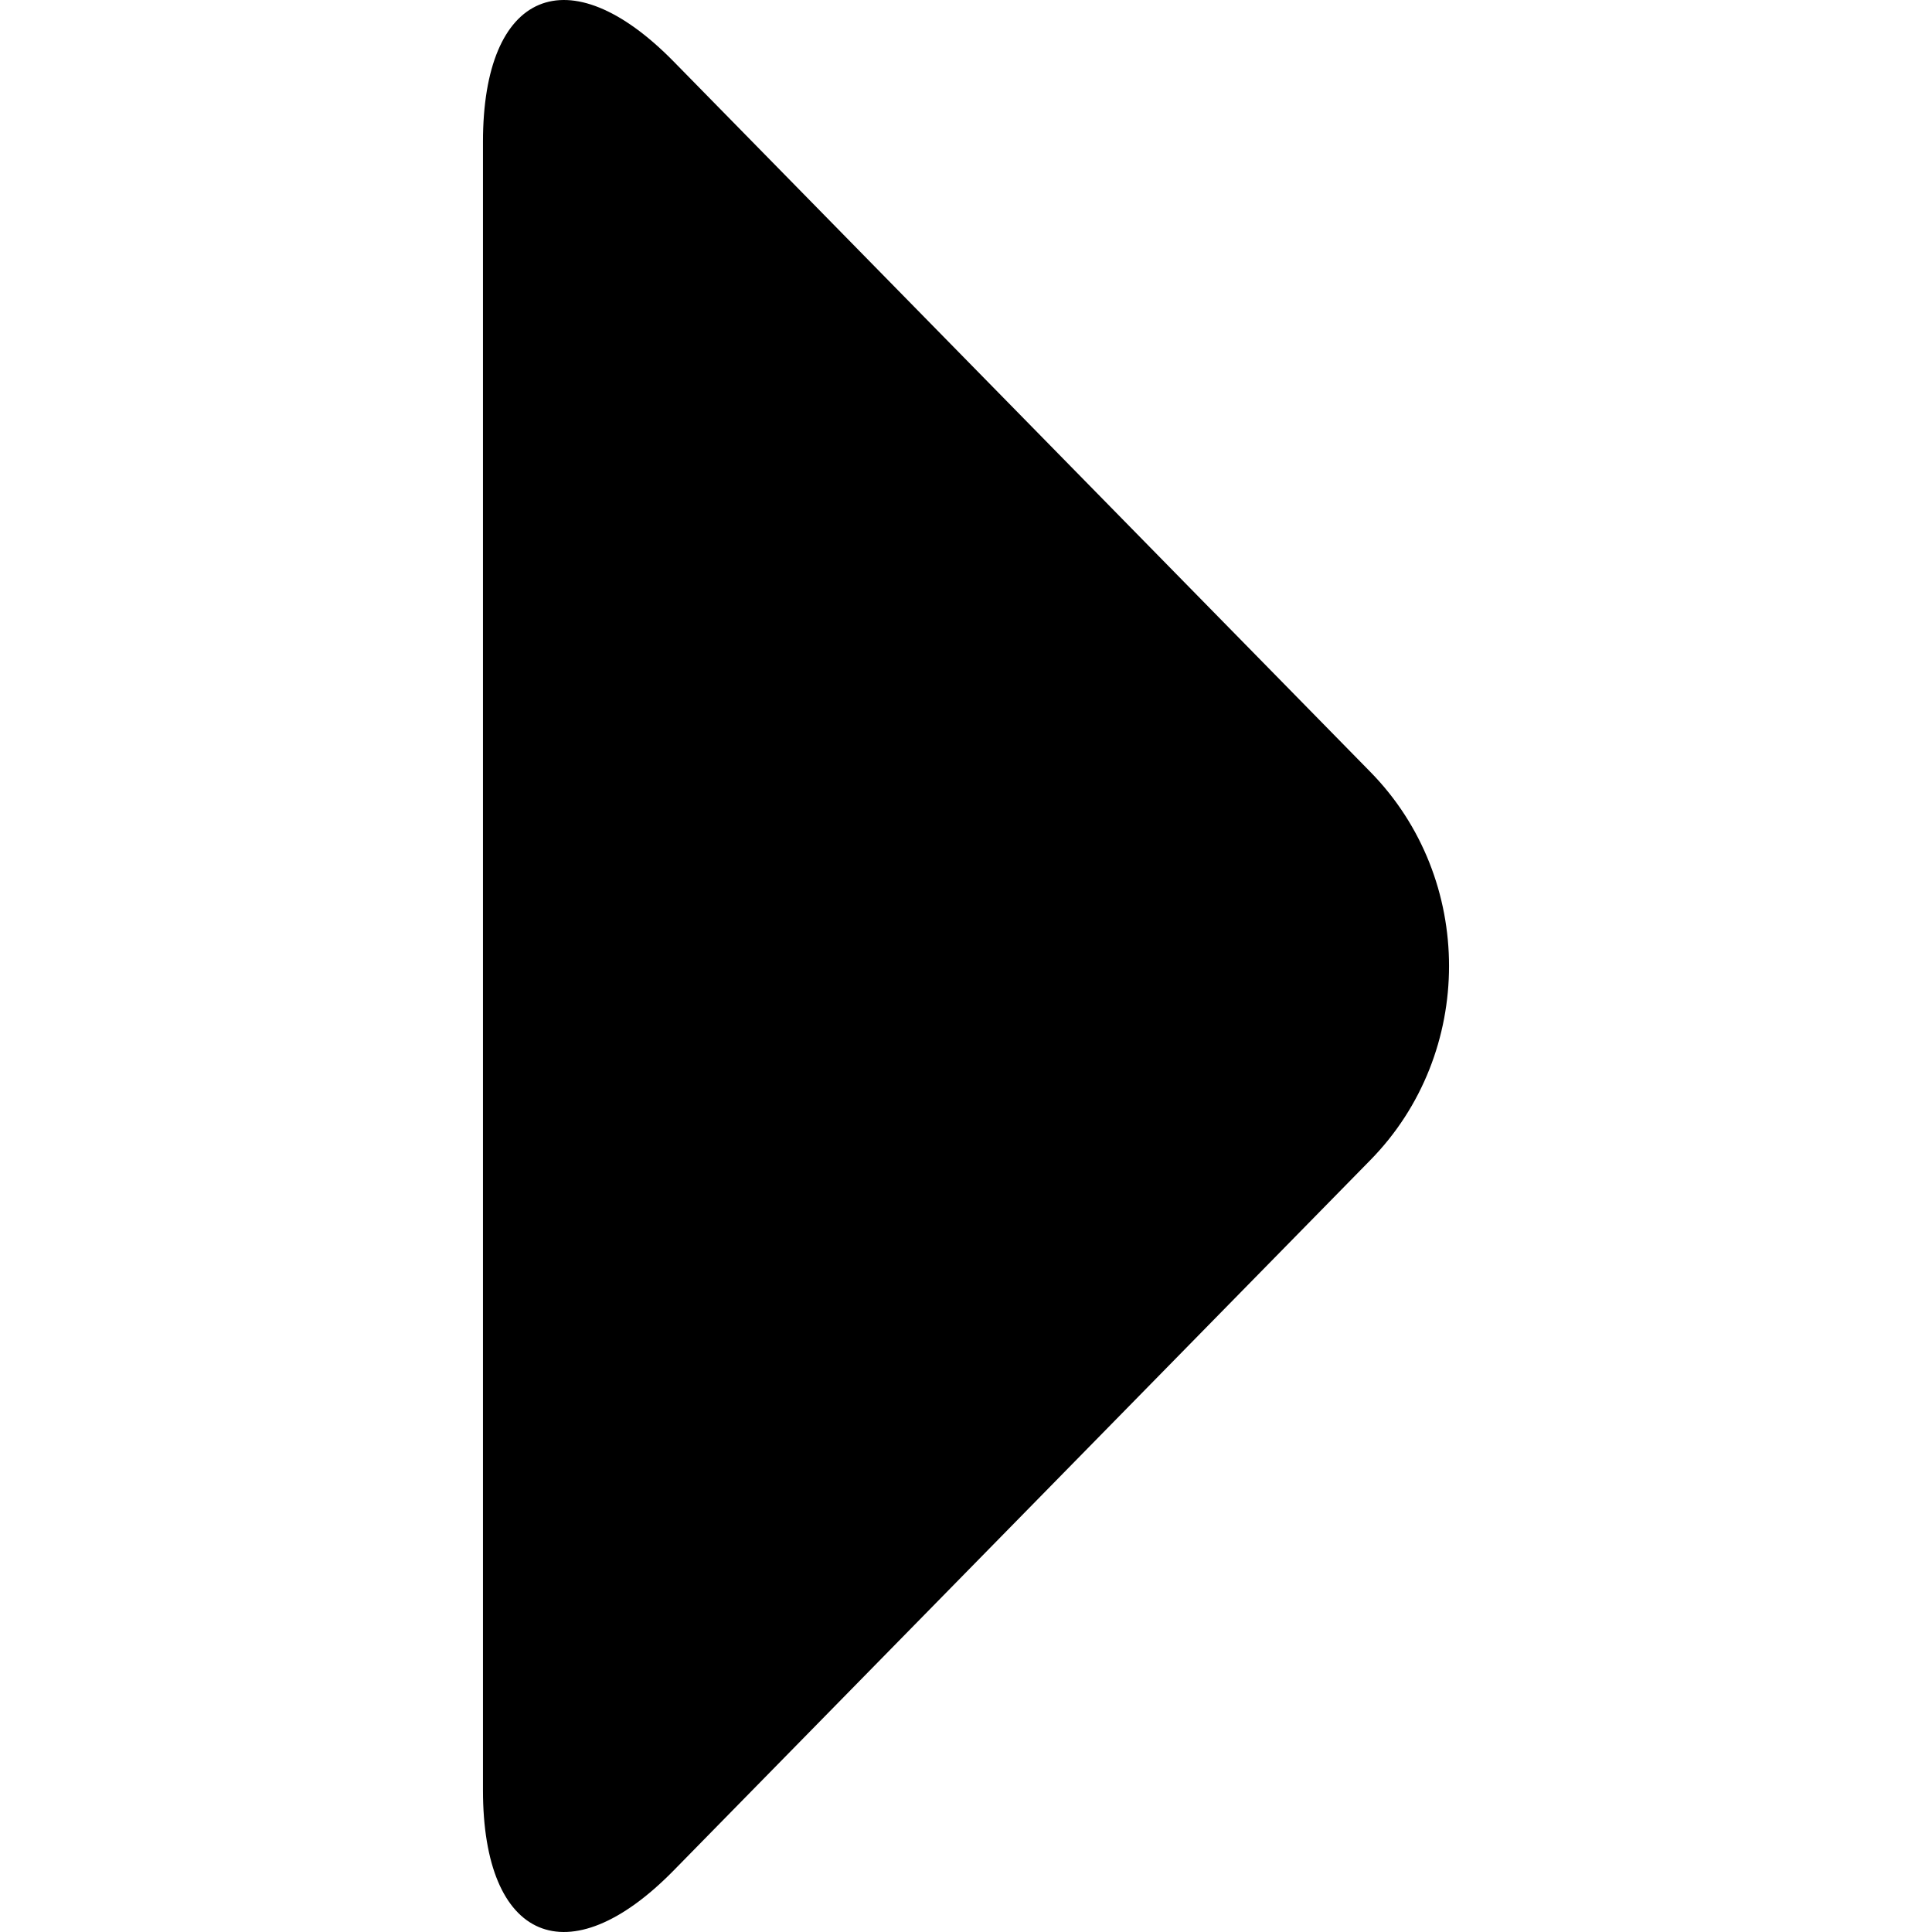
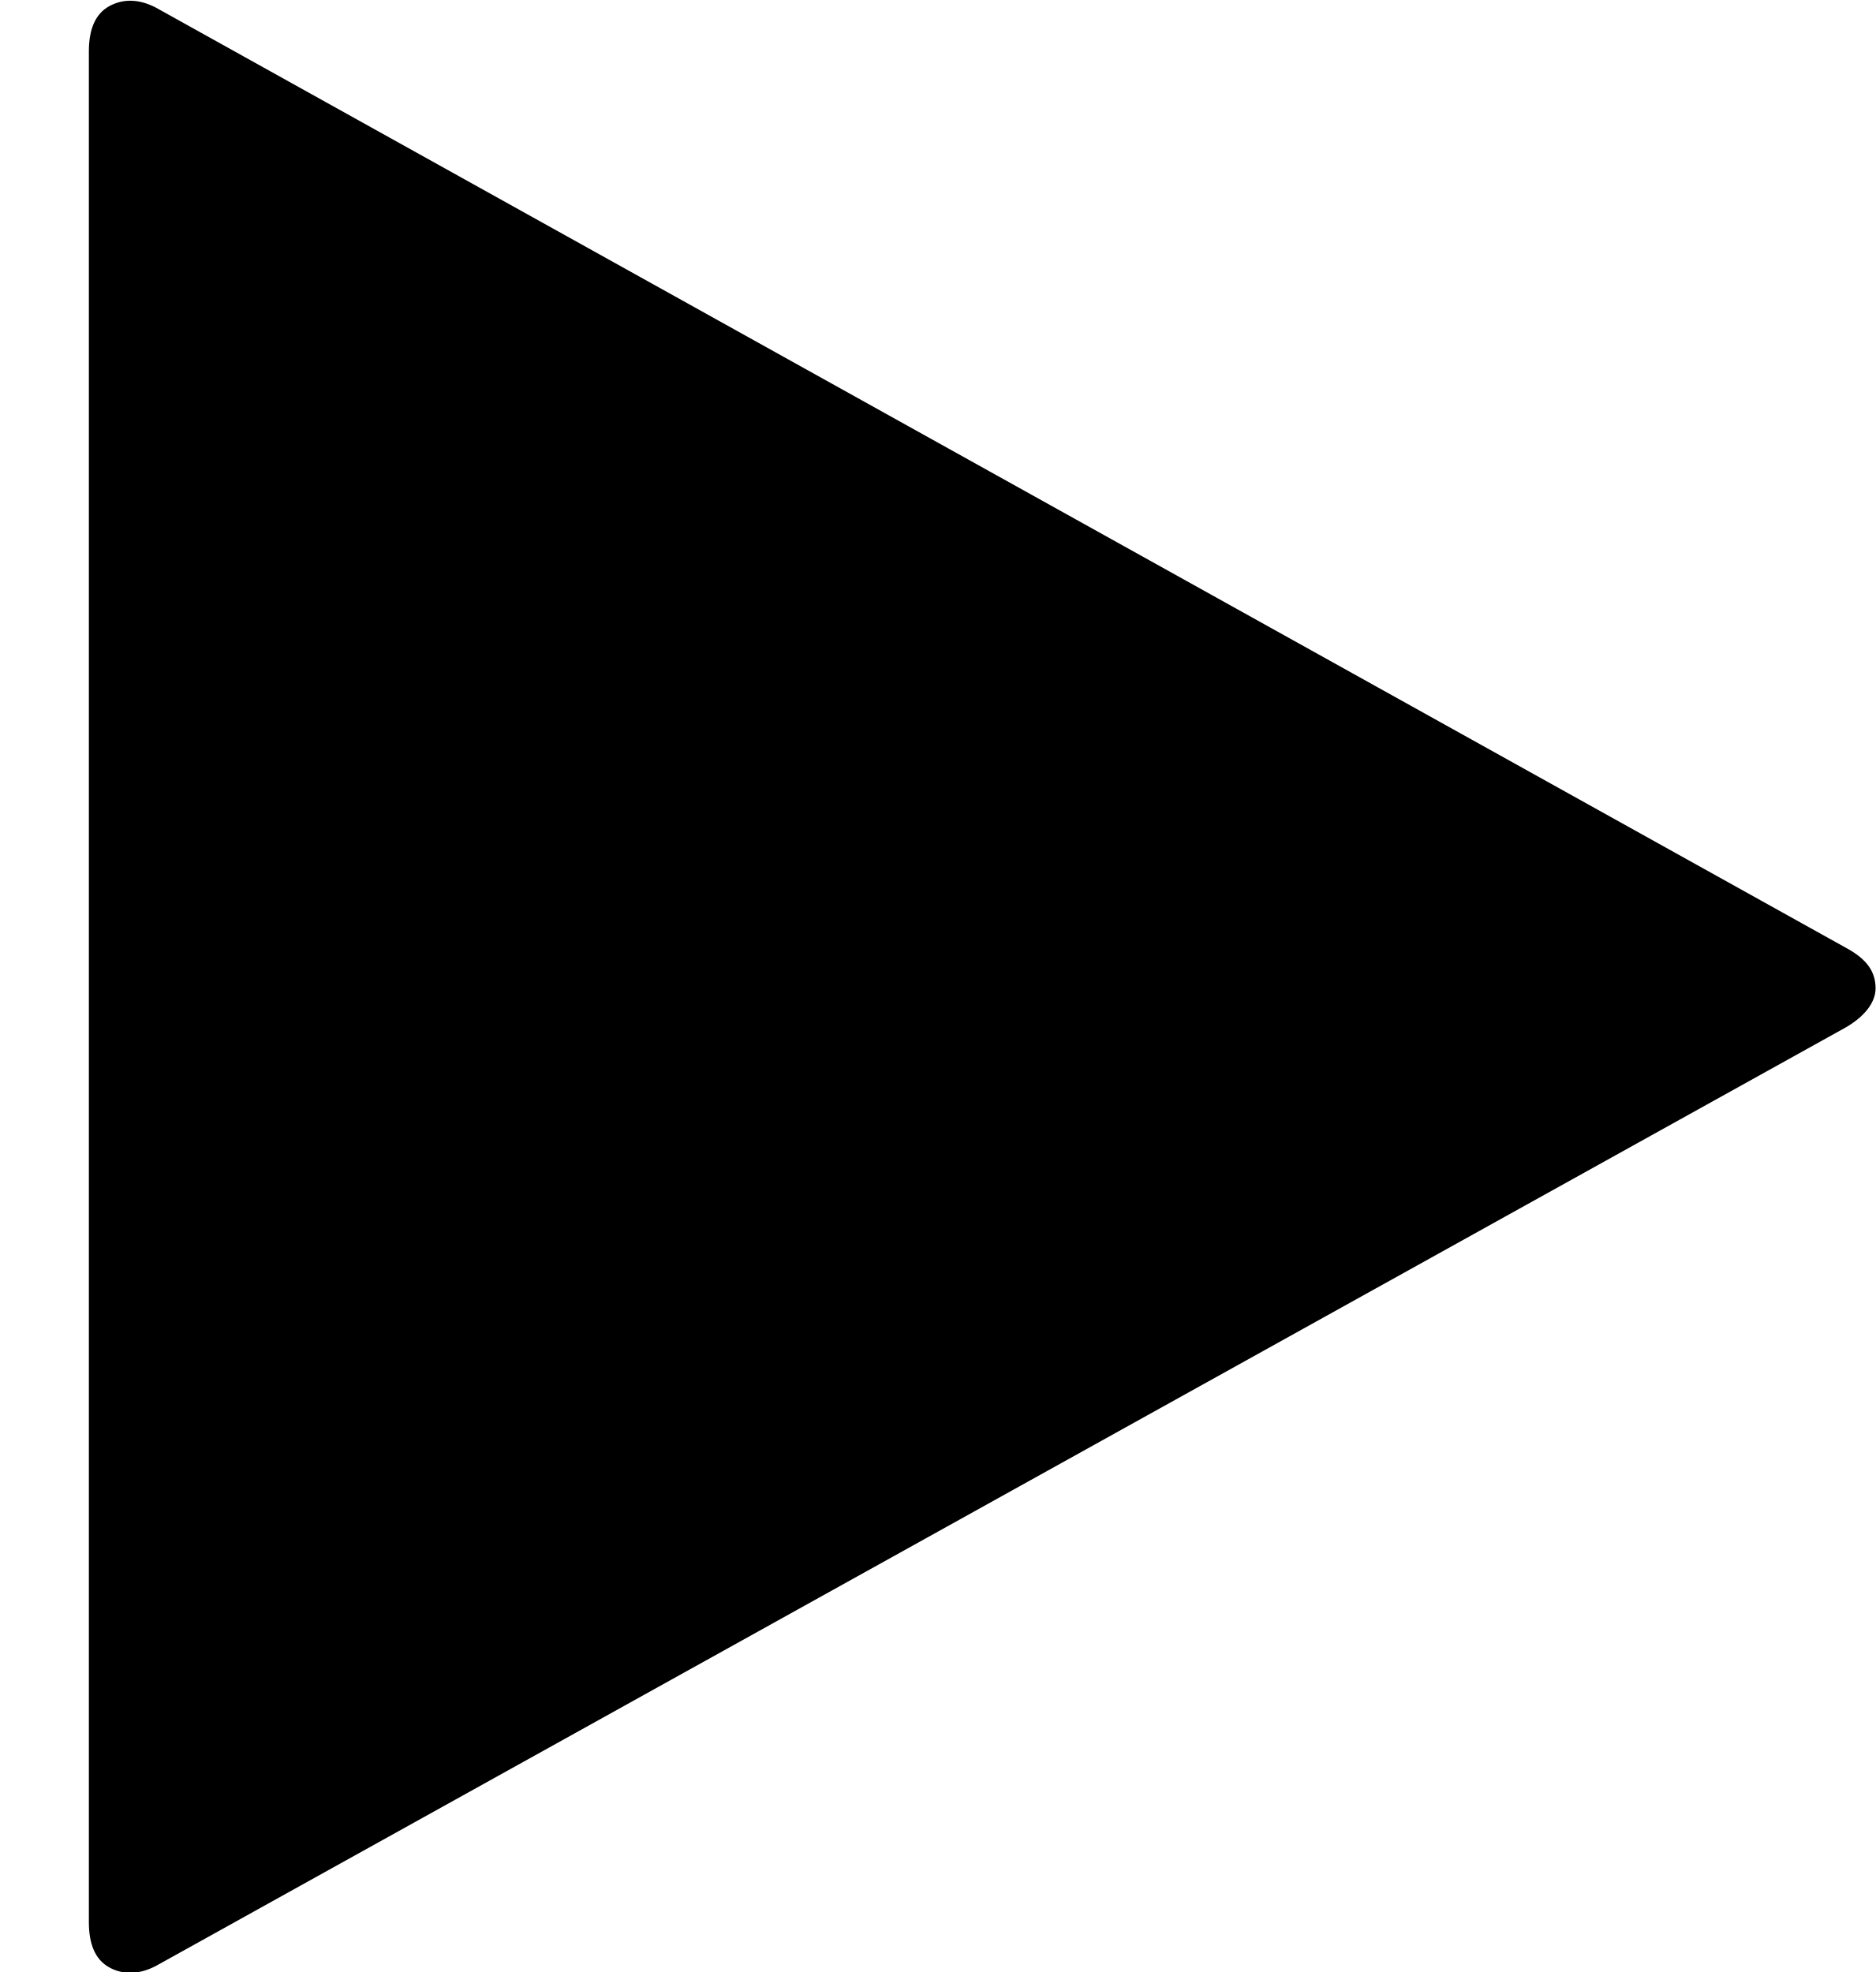
- <svg xmlns="http://www.w3.org/2000/svg" version="1.1" x="0px" y="0px" viewBox="0 0 512 512" style="enable-background:new 0 0 512 512;" xml:space="preserve">
-   <g id="all" style="display:none;">
-     <g style="display:inline;">
-       <g>
-         <rect x="-0.002" y="0" style="fill:#0E6BAC;" width="141.74" height="140.68" />
-         <rect x="-0.002" y="185.66" style="fill:#0E6BAC;" width="141.74" height="140.68" />
-         <rect x="-0.002" y="371.32" style="fill:#0E6BAC;" width="141.74" height="140.68" />
-       </g>
-       <g>
-         <rect x="185.128" y="0" style="fill:#0E6BAC;" width="141.74" height="140.68" />
-         <rect x="185.128" y="185.66" style="fill:#0E6BAC;" width="141.74" height="140.68" />
-         <rect x="185.128" y="371.32" style="fill:#0E6BAC;" width="141.74" height="140.68" />
-       </g>
-       <g>
-         <rect x="370.258" y="0" style="fill:#0E6BAC;" width="141.74" height="140.68" />
-         <rect x="370.258" y="185.66" style="fill:#0E6BAC;" width="141.74" height="140.68" />
-         <rect x="370.258" y="371.32" style="fill:#0E6BAC;" width="141.74" height="140.68" />
-       </g>
-     </g>
-   </g>
-   <g id="article" style="display:none;">
-     <g style="display:inline;">
-       <rect x="0" y="65.885" style="fill:#0E6BAC;" width="461.883" height="84.978" />
-       <rect x="0" y="361.137" style="fill:#0E6BAC;" width="383.063" height="84.978" />
-       <rect x="0" y="213.511" style="fill:#0E6BAC;" width="512" height="84.978" />
-     </g>
-   </g>
-   <g id="blog" style="display:none;">
-     <path style="display:inline;fill:#0E6BAC;" d="M417.26,34.423H94.74C42.411,34.423,0,76.851,0,129.156v181.84   c0,43.944,29.946,80.777,70.509,91.495c-6.693,19.691-21.726,41.181-50.666,62.999c-7.583,5.723,2.771,12.087,23.619,12.087   c32.323,0,89.973-15.272,145.418-71.849h228.38c52.324,0,94.74-42.405,94.74-94.732v-181.84   C512,76.851,469.585,34.423,417.26,34.423z M110.01,115.641h253.408v46.623H110.01V115.641z M320.174,324.251H110.01v-46.623   h210.164V324.251z M390.914,243.257H110.01v-46.623h280.904V243.257z" />
-   </g>
-   <g id="book" style="display:none;">
-     <g id="_x39_61-book-32-toolbar-selected_x40_2x.png" style="display:inline;">
-       <g>
-         <path style="fill:#0E6BAC;" d="M432.766,94.33l0.102-0.204L179.5,2.02c-0.102,0-0.204-0.102-0.306-0.102l-1.326-0.51     l-0.102,0.204C176.848,1.408,175.828,1,174.808,1c-2.652,0-4.896,1.02-6.834,2.448l-0.102-0.204L75.154,72.91l0.102,0.204     c-2.856,2.142-4.794,5.304-4.794,9.078v324.564c0,5.406,3.672,9.69,8.67,11.016l-0.102,0.204L332.5,509.98     c0.102,0,0.204,0.102,0.306,0.102l1.326,0.51l0.102-0.204c1.02,0.306,1.938,0.612,2.958,0.612     c6.426,0,11.628-5.202,11.628-11.628V174.91c0-5.406-3.672-9.69-8.67-11.016l0.102-0.204l-234.09-85.068l70.686-53.04     l241.434,87.822V429.91c0,6.426,5.202,11.628,11.628,11.628c6.426,0,11.628-5.202,11.628-11.628V105.346     C441.436,99.94,437.764,95.656,432.766,94.33z" />
-       </g>
-     </g>
-   </g>
-   <g id="commentary" style="display:none;">
-     <g style="display:inline;">
-       <path style="fill:#0E6BAC;" d="M212.865,124.825c-61.289,0-84.443,42.241-84.443,132.115l-2.587,0.683h56.798    c16.577,0,30.154,13.577,30.154,30.181v175.398c0,16.603-13.577,30.181-30.154,30.181H30.182C13.553,493.382,0,479.805,0,463.202    V287.803c0-1.558,0.232-3.05,0.477-4.53C1.506,150.128,31.16,29.288,212.865,18.618V124.825z" />
-       <path style="fill:#0E6BAC;" d="M512,124.825c-61.289,0-84.469,42.241-84.469,132.115l-2.561,0.683h56.771    c16.59,0,30.168,13.577,30.168,30.181v175.398c0,16.603-13.577,30.181-30.168,30.181H329.304    c-16.616,0-30.182-13.577-30.182-30.181V287.803c0-1.558,0.245-3.05,0.477-4.53C300.629,150.128,330.282,29.288,512,18.618    V124.825z" />
-     </g>
-   </g>
-   <g id="policy-brief" style="display:none;">
-     <g style="display:inline;">
-       <g>
-         <path style="fill-rule:evenodd;clip-rule:evenodd;fill:#0E6BAC;" d="M268.744,0H47.898v512h416.203V192.048L268.744,0z      M272.413,192.688V65.103l127.124,127.585H272.413z" />
-       </g>
-     </g>
-   </g>
-   <g id="report" style="display:none;">
-     <g style="display:inline;">
-       <g>
-         <path style="fill:#0E6BAC;" d="M317.987,357.333c0,8.088-6.556,14.644-14.644,14.644h-94.686     c-8.088,0-14.644-6.556-14.644-14.644v-20.901L0,252.472v192.686c0,16.908,13.834,30.743,30.743,30.743h450.514     c16.908,0,30.743-13.834,30.743-30.743V252.473l-194.014,83.96V357.333z" />
-         <path style="fill:#0E6BAC;" d="M481.257,122.861H388.56V84.409c0-26.638-21.672-48.31-48.31-48.31h-168.5     c-26.638,0-48.31,21.672-48.31,48.31v38.452H30.743C13.834,122.861,0,136.696,0,153.604v60.585l194.014,83.96v-0.932     c0-8.088,6.556-14.644,14.644-14.644h94.686c8.088,0,14.644,6.556,14.644,14.644v0.933L512,214.189v-60.585     C512,136.696,498.166,122.861,481.257,122.861z M158.574,84.409c0-7.265,5.91-13.176,13.176-13.176h168.5     c7.265,0,13.176,5.91,13.176,13.176v38.452H158.574V84.409z" />
-       </g>
-     </g>
-   </g>
-   <g id="video" style="display:none;">
-     <path style="display:inline;fill:#0E6BAC;" d="M512,393.977L367.999,326.48l-0.011-0.868v63.333   c0,15.14-12.39,27.542-27.542,27.542H27.542C12.402,416.487,0,404.085,0,388.945V123.043c0-15.14,12.402-27.53,27.542-27.53   h312.904c15.151,0,27.542,12.39,27.542,27.53v64.147L512,119.081V393.977z" />
-   </g>
-   <g id="visualization" style="display:none;">
-     <path style="display:inline;fill:#0E6BAC;" d="M0,495.531l0-224.58h114.428v224.58H0z M512,133.99v361.541H397.572V133.99H512z    M313.214,16.469v479.062H198.786V16.469H313.214z" />
-   </g>
-   <g id="wilson-quarterly" style="display:none;">
-     <g style="display:inline;">
-       <g>
-         <polygon points="0,141.97 104.846,366.908 140.818,290.452 176.754,366.908 281.6,141.97 238.591,141.979 170.872,303.729      140.621,231.775 110.406,302.484 42.973,141.97    " />
-         <polygon points="110.654,255.424 64.924,141.966 102.839,141.966 130.207,206.9    " />
-         <polygon points="170.591,255.424 216.322,141.975 178.407,141.966 151.038,206.9    " />
-         <polygon points="140.619,181.029 124.818,141.969 156.412,141.969    " />
-       </g>
-       <g>
-         <path d="M389.526,277.696c-11.983,0-21.697-9.713-21.697-21.696c0-11.983,9.714-21.697,21.697-21.697     c11.983,0,21.697,9.714,21.697,21.697C411.223,267.983,401.509,277.696,389.526,277.696z" />
-         <path d="M512,256c0-67.668-54.856-122.524-122.523-122.524S266.953,188.332,266.953,256s54.856,122.524,122.523,122.524     c12.88,0,25.286-2.012,36.948-5.697l-10.927-28.745c-8.26,2.444-16.979,3.81-26.021,3.81c-50.67,0-91.893-41.223-91.893-91.893     s41.223-91.893,91.893-91.893S481.369,205.33,481.369,256c0,33.07-17.619,62.027-43.903,78.216l14.249,27.189     C487.756,340.074,512,300.915,512,256z" />
-         <path d="M462.274,256c0-40.178-32.571-72.748-72.748-72.748S316.777,215.822,316.777,256s32.571,72.748,72.748,72.748     c6.641,0,12.949-1.177,19.061-2.844l-10.316-27.14c-2.827,0.577-5.751,0.884-8.745,0.884c-24.069,0-43.65-19.581-43.65-43.649     s19.581-43.649,43.65-43.649c24.068,0,43.649,19.581,43.649,43.649c0,14.547-7.223,27.369-18.196,35.305l13.579,25.911     C448.78,304.295,462.274,281.778,462.274,256z" />
-         <circle cx="389.526" cy="256" r="21.697" />
-       </g>
-     </g>
-   </g>
-   <g id="wilson-center-brief" style="display:none;">
-     <g style="display:inline;">
-       <polygon style="fill:#0E6BAC;" points="0,51.514 190.629,460.493 256.033,321.481 321.371,460.493 512,51.514 433.802,51.531     310.677,345.621 255.674,214.796 200.737,343.358 78.133,51.514   " />
-       <polygon style="fill:#0E6BAC;" points="201.19,257.795 118.043,51.507 186.979,51.507 236.74,169.57   " />
-       <polygon style="fill:#0E6BAC;" points="310.166,257.795 393.312,51.523 324.376,51.507 274.615,169.57   " />
-       <polygon style="fill:#0E6BAC;" points="255.671,122.532 226.941,51.512 284.385,51.512   " />
-     </g>
-   </g>
-   <g id="facebook" style="display:none;">
-     <path style="display:inline;fill:#F27A22;" d="M295.394,512H189.491V255.99H136.55v-88.243h52.941v-52.961   C189.491,42.81,219.373,0,304.255,0h70.685v88.243h-44.163c-33.054,0-35.248,12.336-35.248,35.342l-0.135,44.163h80.056   l-9.371,88.243h-70.685V512z" />
-   </g>
-   <g id="twitter" style="display:none;">
-     <path style="display:inline;fill:#F27A22;" d="M512,97.209c-18.838,8.355-39.082,14.001-60.33,16.54   c21.685-13,38.342-33.585,46.185-58.115c-20.297,12.039-42.778,20.78-66.705,25.49c-19.16-20.415-46.46-33.17-76.672-33.17   c-58.01,0-105.044,47.03-105.044,105.04c0,8.233,0.929,16.25,2.72,23.939c-87.3-4.381-164.701-46.2-216.509-109.752   c-9.042,15.514-14.222,33.558-14.222,52.809c0,36.444,18.544,68.595,46.73,87.432c-17.219-0.546-33.416-5.271-47.578-13.139   c-0.01,0.439-0.01,0.877-0.01,1.321c0,50.894,36.209,93.347,84.261,103c-8.814,2.4-18.094,3.685-27.674,3.685   c-6.769,0-13.349-0.66-19.764-1.885c13.368,41.73,52.16,72.102,98.126,72.947c-35.95,28.175-81.242,44.967-130.457,44.967   c-8.479,0-16.84-0.497-25.058-1.47c46.486,29.805,101.701,47.197,161.021,47.197c193.211,0,298.868-160.062,298.868-298.872   c0-4.554-0.102-9.084-0.305-13.59C480.11,136.774,497.917,118.274,512,97.209z" />
-   </g>
-   <g id="linkedin" style="display:none;">
-     <g style="display:inline;">
-       <path style="fill:#F27A22;" d="M61.333,125.333h-0.667c-18,0-32.625-5.458-43.833-16.333S0,84.542,0,68.333    C0,51.875,5.709,38.292,17.167,27.5S43.542,11.333,62,11.333c12.208,0,23,2.5,32.333,7.5s16.458,11.792,21.333,20.333    c4.875,8.542,7.458,18.292,7.667,29.167c0,10.667-2.458,20.292-7.333,28.833c-4.875,8.542-12.125,15.375-21.667,20.5    S73.792,125.333,61.333,125.333z M116.333,500.667h-110V170.333h110V500.667z M512,500.667H402.333V324    c0-23.333-4.5-41.625-13.5-54.833c-9-13.208-23.042-19.833-42.167-19.833c-9.542,0-18.292,2.042-26.167,6.167    c-7.875,4.125-14.167,9-18.833,14.667c-4.667,5.667-8.458,12.042-11.333,19.167c-2.458,6-3.667,15-3.667,27v184.333H177    c0.875-199.542,0.875-309.667,0-330.333h109.667v47c2.458-3.792,4.833-7.208,7.167-10.333c2.333-3.125,5.292-6.625,8.833-10.5    c3.542-3.875,7.167-7.333,10.833-10.333c3.667-3,8.125-6,13.333-9c5.208-3,10.667-5.542,16.333-7.667    c5.667-2.125,12.167-3.792,19.5-5c7.333-1.208,15-1.833,23-1.833c18.208,0,34.958,3.042,50.167,9.167    c15.208,6.125,28.542,15.125,40,27c11.458,11.875,20.333,27.458,26.667,46.667c6.333,19.208,9.5,41.167,9.5,65.833V500.667z" />
-     </g>
-   </g>
-   <g id="youtube" style="display:none;">
-     <g id="Lozenge" style="display:inline;">
-       <g>
-         <path d="M506.887,153.632c0,0-5.003-35.282-20.354-50.82c-19.469-20.393-41.293-20.494-51.301-21.687     c-71.647-5.179-179.121-5.179-179.121-5.179h-0.223c0,0-107.472,0-179.121,5.179c-10.009,1.194-31.824,1.295-51.301,21.687     c-15.351,15.537-20.346,50.82-20.346,50.82S0,195.065,0,236.497v38.843c0,41.432,5.12,82.865,5.12,82.865     s4.995,35.283,20.346,50.82c19.477,20.393,45.06,19.748,56.455,21.885C122.883,434.839,256,436.054,256,436.054     s107.585-0.162,179.232-5.341c10.008-1.194,31.831-1.295,51.301-21.687c15.351-15.537,20.354-50.82,20.354-50.82     S512,316.773,512,275.341v-38.843C512,195.065,506.887,153.632,506.887,153.632z M203.142,322.412l-0.023-143.858l138.345,72.18     L203.142,322.412z" />
-       </g>
-     </g>
-   </g>
-   <g id="mail" style="display:none;">
-     <g style="display:inline;">
-       <g>
-         <path d="M0,128.389v256.164l128.001-128.069L0,128.389z M256.003,392.444L159.331,287.99L12.994,444.631h485.01L351.667,286.914     L256.003,392.444z M510.801,67.369H0l256.003,254.2L510.801,67.369z M512,382.589l-0.07-253.071L384.004,256.485L512,382.589z" />
-       </g>
-     </g>
-   </g>
-   <g id="print" style="display:none;">
-     <g style="display:inline;">
-       <path d="M85.333,21.333C85.333,9.551,94.872,0,106.666,0h192c5.641,0,11.076,2.257,15.076,6.257l106.667,106.667    c4,4,6.257,9.422,6.257,15.076v170.667H384V149.333h-85.333c-11.794,0-21.333-9.551-21.333-21.333V42.666H128v256H85.333V21.333z" />
-       <path d="M469.333,320H42.667C19.179,320,0,339.192,0,362.667v106.667C0,492.808,19.179,512,42.667,512h426.666    C492.794,512,512,492.808,512,469.333V362.667C512,339.192,492.794,320,469.333,320z M456,435.999    c0,11.039-8.937,20.001-20.001,20.001H396c-11.064,0-20.001-8.962-20.001-20.001V396c0-11.039,8.937-20.001,20.001-20.001h39.999    c11.064,0,20.001,8.962,20.001,20.001V435.999z" />
-     </g>
-   </g>
-   <g id="rss" style="display:none;">
-     <g style="display:inline;">
-       <path d="M68.987,375.451c37.547,0,67.956,30.457,67.956,68.004c0,37.544-30.409,67.953-67.956,67.953    c-37.532,0-67.953-30.409-67.953-67.953C1.034,405.908,31.456,375.451,68.987,375.451z" />
-       <path d="M1.107,272.115c63.698,0,123.546,24.899,168.571,70.12c45.049,45.271,69.838,105.55,69.838,169.714h98.118    c0-186.395-150.955-338.003-336.526-338.003V272.115z" />
-       <path d="M1.231,98.118c226.968,0,411.652,185.707,411.652,413.882h98.083c0-282.301-228.653-512-509.735-512V98.118z" />
-     </g>
-   </g>
-   <g id="webcast" style="display:none;">
-     <path style="display:inline;fill:#0E6BAC;" d="M417.26,34.423H94.74C42.413,34.423,0,76.851,0,129.156v181.84   c0,43.944,29.947,80.777,70.509,91.495c-6.693,19.69-21.724,41.181-50.666,62.999c-7.581,5.722,2.771,12.087,23.62,12.087   c32.323,0,89.971-15.272,145.418-71.849H417.26c52.325,0,94.74-42.405,94.74-94.732v-181.84   C512,76.851,469.586,34.423,417.26,34.423z M429.16,312.201l-93.632-66.059l-0.007-0.564v63.351   c0,9.844-8.057,17.908-17.909,17.908H114.154c-9.844,0-17.908-8.064-17.908-17.908V136.034c0-9.844,8.064-17.901,17.908-17.901   h203.458c9.852,0,17.909,8.056,17.909,17.901v63.881l93.639-66.458V312.201z" />
-   </g>
-   <g id="webcast-live" style="display:none;">
-     <path style="display:inline;fill:#0E6BAC;" d="M417.26,34.423H94.74C42.413,34.423,0,76.851,0,129.156v181.84   c0,43.944,29.947,80.777,70.509,91.495c-6.693,19.69-21.724,41.181-50.666,62.999c-7.581,5.722,2.771,12.087,23.62,12.087   c32.323,0,89.971-15.272,145.418-71.849H417.26c52.325,0,94.74-42.405,94.74-94.732v-181.84   C512,76.851,469.586,34.423,417.26,34.423z M345.771,286.327l-66.629-31.231l-0.005-0.401v29.304   c0,7.005-5.733,12.744-12.744,12.744h-144.78c-7.005,0-12.744-5.738-12.744-12.744V160.966c0-7.005,5.738-12.738,12.744-12.738   h144.78c7.011,0,12.744,5.733,12.744,12.738v29.681l66.635-31.514V286.327z M411.034,162.882c-18.497,0-33.491-14.994-33.491-33.49   c0-18.494,14.994-33.488,33.491-33.488c18.494,0,33.491,14.993,33.491,33.488C444.524,147.888,429.527,162.882,411.034,162.882z" />
-   </g>
-   <g id="register" style="display:none;">
-     <g style="display:inline;">
-       <g>
-         <polygon style="fill:#0E6BAC;" points="215.962,432.026 215.962,368.026 135.987,368.026 135.987,287.949 71.987,287.949      71.987,368.026 0,368.026 0,432.026 71.987,432.026 71.987,512 135.987,512 135.987,432.026    " />
-         <path style="fill:#0E6BAC;" d="M512,501.146V382.771c-13.824-54.477-46.49-104.96-105.472-128.614     c19.456-18.739,33.382-45.056,33.382-78.131v-64C440.013,50.278,389.734,0,327.987,0S215.962,50.278,215.962,112.026v64     c0,32.973,13.926,59.29,33.382,78.029c-36.762,14.746-63.283,40.038-81.408,70.144v11.776h30.003     c23.04-35.738,62.771-64,130.048-64c0.512,0,1.024,0.102,1.536,0.102l0,0C465.306,272.998,488.038,389.53,488.038,448v31.949     h-320V512h320C497.562,512,506.163,507.802,512,501.146z M327.987,256c-26.624,0-79.974-24.781-79.974-79.974v-64     c0-44.134,35.84-79.974,79.974-79.974s79.974,35.84,79.974,79.974v64C407.962,231.219,354.611,256,327.987,256z" />
-       </g>
-     </g>
-   </g>
-   <g id="calendar" style="display:none;">
-     <g style="display:inline;">
-       <g>
-         <path style="fill:#0E6BAC;" d="M469.205,48.067h-69.311V16.022c0-8.805-7.167-15.971-15.971-15.971     c-8.805,0-15.971,7.167-15.971,15.971v31.942H271.92V16.022c0-8.805-7.167-15.971-15.971-15.971s-15.971,7.167-15.971,15.971     v31.942h-96.032V16.022c0-8.805-7.167-15.971-15.971-15.971s-15.971,7.167-15.971,15.971v31.942H42.692     C19.145,48.067,0,67.11,0,90.657v378.599c0,23.547,19.145,42.692,42.692,42.692h426.616c23.547,0,42.692-19.145,42.692-42.692     V90.657C511.898,67.11,492.855,48.067,469.205,48.067z M479.955,469.257c0,5.836-4.812,10.647-10.647,10.647H42.692     c-5.836,0-10.647-4.812-10.647-10.647V90.657c0-5.836,4.812-10.647,10.647-10.647h69.311v31.942     c0,8.805,7.167,15.971,15.971,15.971s15.971-7.167,15.971-15.971V80.01h96.032v31.942c0,8.805,7.167,15.971,15.971,15.971     s15.971-7.167,15.971-15.971V80.01h96.032v31.942c0,8.805,7.167,15.971,15.971,15.971c8.805,0,15.971-7.167,15.971-15.971V80.01     h69.311c5.836,0,10.647,4.812,10.647,10.647v378.599H479.955z" />
-         <rect x="112.003" y="192.013" style="fill:#0E6BAC;" width="63.987" height="48.016" />
-         <rect x="112.003" y="271.971" style="fill:#0E6BAC;" width="63.987" height="48.016" />
-         <rect x="112.003" y="352.032" style="fill:#0E6BAC;" width="63.987" height="48.016" />
-         <rect x="224.006" y="352.032" style="fill:#0E6BAC;" width="63.987" height="48.016" />
-         <rect x="224.006" y="271.971" style="fill:#0E6BAC;" width="63.987" height="48.016" />
-         <rect x="224.006" y="192.013" style="fill:#0E6BAC;" width="63.987" height="48.016" />
-         <rect x="335.907" y="352.032" style="fill:#0E6BAC;" width="63.987" height="48.016" />
-         <rect x="335.907" y="271.971" style="fill:#0E6BAC;" width="63.987" height="48.016" />
-         <rect x="335.907" y="192.013" style="fill:#0E6BAC;" width="63.987" height="48.016" />
-       </g>
-     </g>
-   </g>
-   <g id="play">
-     <path d="M178.494,16.272c-27.788-28.303-50.503-18.732-50.503,21.322v436.812c0,40.054,22.715,49.629,50.503,21.322l184.646-188.27   c27.824-28.303,27.824-74.607,0-102.914L178.494,16.272z" />
-   </g>
-   <g id="arrow-left" style="display:none;">
-     <g style="display:inline;">
-       <path style="fill:#0B81C9;" d="M76.819,256.013h358.374H76.819z" />
-       <path style="fill:#0B81C9;" d="M25.606,256.013c0-28.275,22.925-51.2,51.2-51.2h358.4c28.275,0,51.2,22.925,51.2,51.2    c0,28.275-22.925,51.2-51.2,51.2h-358.4C48.531,307.213,25.606,284.288,25.606,256.013z" />
-       <path style="fill:#0B81C9;" d="M25.594,256c0-13.1,5-26.212,14.999-36.201l179.2-204.8C239.781-5,272.206-5,292.194,14.999    c19.999,19.976,19.999,52.426,0,72.402L149.206,256l142.989,168.599c19.999,19.976,19.999,52.426,0,72.402    c-19.988,19.999-52.413,19.999-72.402,0l-179.2-204.8C30.593,282.212,25.594,269.1,25.594,256z" />
-     </g>
-   </g>
-   <g id="arrow-right" style="display:none;">
-     <g style="display:inline;">
-       <path style="fill:#0B81C9;" d="M435.181,255.987H76.806H435.181z" />
-       <path style="fill:#0B81C9;" d="M486.394,255.987c0,28.275-22.925,51.2-51.2,51.2h-358.4c-28.275,0-51.2-22.925-51.2-51.2    c0-28.275,22.925-51.2,51.2-51.2h358.4C463.469,204.787,486.394,227.712,486.394,255.987z" />
-       <path style="fill:#0B81C9;" d="M486.406,256c0,13.1-5,26.212-14.999,36.201l-179.2,204.8c-19.988,19.999-52.413,19.999-72.402,0    c-19.999-19.976-19.999-52.426,0-72.402L362.794,256L219.806,87.401c-19.999-19.976-19.999-52.426,0-72.402    C239.794-5,272.219-5,292.207,14.999l179.2,204.8C481.407,229.788,486.406,242.9,486.406,256z" />
-     </g>
-   </g>
-   <g id="arrow-down" style="display:none;">
-     <g style="display:inline;">
-       <path style="fill:#F27A22;" d="M256.013,435.181V76.806V435.181z" />
-       <path style="fill:#F27A22;" d="M256.013,486.394c-28.275,0-51.2-22.925-51.2-51.2v-358.4c0-28.275,22.925-51.2,51.2-51.2    c28.275,0,51.2,22.925,51.2,51.2v358.4C307.213,463.469,284.288,486.394,256.013,486.394z" />
-       <path style="fill:#F27A22;" d="M256,486.406c-13.1,0-26.212-5-36.201-14.999l-204.8-179.2C-5,272.219-5,239.794,14.999,219.806    c19.976-19.999,52.426-19.999,72.402,0L256,362.794l168.599-142.989c19.976-19.999,52.426-19.999,72.402,0    c19.999,19.988,19.999,52.413,0,72.402l-204.8,179.2C282.212,481.407,269.1,486.406,256,486.406z" />
-     </g>
-   </g>
-   <g id="search" style="display:none;">
-     <path style="display:inline;fill:#0B81C9;" d="M12.735,499.262c8.552,8.5,19.704,12.755,30.853,12.755   c11.106,0,22.257-4.255,30.809-12.766L188.573,385.02c1.405-1.425,2.512-3.011,3.704-4.565   c32.469,21.12,71.153,33.502,112.73,33.502C419.313,413.958,512,321.314,512,206.976C512,92.651,419.313-0.017,305.007-0.017   c-114.349,0-206.982,92.667-206.982,206.993c0,41.599,12.363,80.241,33.492,112.678c-1.532,1.192-3.148,2.32-4.597,3.745   L12.735,437.628C-4.245,454.651-4.245,482.238,12.735,499.262z M155.21,206.976c0-82.594,67.247-149.797,149.797-149.797   c82.596,0,149.797,67.204,149.797,149.797c0,82.584-67.201,149.786-149.797,149.786C222.458,356.762,155.21,289.561,155.21,206.976   z" />
-   </g>
-   <g id="trending" style="display:none;">
-     <g style="display:inline;">
-       <path style="fill:#F27A22;" d="M23.663,321.623c4.405,0,8.298,1.54,11.84,3.636l89.008-111.851    c-0.258-1.399-0.84-2.705-0.84-4.242c0-13.055,10.606-23.64,23.662-23.64s23.662,10.585,23.662,23.64    c0,2.098-0.676,4.008-1.213,5.968l100.92,147.006c4.149-3.683,9.51-6.109,15.478-6.109c5.479,0,10.258,2.146,14.245,5.268    L465.47,140.595c-0.747-1.99-1.605-3.875-1.813-6.105c-1.217-12.999,8.359-24.524,21.358-25.74    c12.996-1.217,24.545,8.331,25.762,21.329s-8.355,24.571-21.351,25.788c-4.272,0.4-8.166-0.686-11.766-2.363L309.307,376.967    c0.093,0.931,0.535,1.771,0.535,2.75c0,13.055-10.606,23.638-23.662,23.638c-13.055,0-23.661-10.582-23.661-23.638    c0-0.42,0.234-0.793,0.234-1.213L159.107,229.261c-3.521,2.051-7.415,3.59-11.773,3.59c-4.989,0-9.372-1.912-13.17-4.524    L46.158,339.434c0.513,1.912,1.167,3.776,1.167,5.875c0,13.055-10.609,23.638-23.662,23.638C10.608,368.946,0,358.364,0,345.309    C0,332.208,10.608,321.623,23.663,321.623z" />
-       <rect x="393.637" y="108.645" style="fill:#F27A22;" width="118.364" height="19.768" />
-       <rect x="492.232" y="108.645" style="fill:#F27A22;" width="19.768" height="118.363" />
-     </g>
-   </g>
-   <g id="download" style="display:none;">
-     <g style="display:inline;">
-       <g>
-         <path style="fill:#DADAD7;" d="M248.175,376.386c4.754,5.415,12.358,5.282,16.925-0.32l154.436-190.012     c4.567-5.602,2.376-10.181-4.833-10.181h-67.368c-7.22,0-13.128-5.908-13.128-13.128V42.822c0-7.221-5.921-13.128-13.13-13.128     H179.426c-7.222,0-13.141,5.908-13.141,13.128v119.923c0,7.207-5.895,13.115-13.117,13.115H85.8     c-7.208,0-9.227,4.448-4.472,9.877L248.175,376.386z" />
-       </g>
-       <g>
-         <path style="fill:#DADAD7;" d="M512,482.306H0V271.612c0-11.257,9.133-20.39,20.39-20.39s20.39,9.133,20.39,20.39v169.914     h430.442V271.612c0-11.257,9.133-20.39,20.39-20.39s20.39,9.133,20.39,20.39V482.306z" />
-       </g>
-     </g>
-   </g>
-   <g id="sort" style="display:none;">
-     <g style="display:inline;">
-       <rect x="0" y="183.677" style="fill:#212323;" width="512" height="64.674" />
-       <rect x="0" y="313.024" style="fill:#212323;" width="512" height="64.674" />
-       <rect x="0" y="442.372" style="fill:#212323;" width="512" height="64.674" />
-       <polygon style="fill:#212323;" points="256,114.483 374.569,4.955 137.431,4.955   " />
-     </g>
-   </g>
-   <g id="sort-close" style="display:none;">
-     <g style="display:inline;">
-       <rect x="0" y="263.649" style="fill:#9F9F9D;" width="512" height="64.674" />
-       <rect x="0" y="134.302" style="fill:#9F9F9D;" width="512" height="64.674" />
-       <rect x="0" y="4.955" style="fill:#9F9F9D;" width="512" height="64.674" />
-       <polygon style="fill:#9F9F9D;" points="256,397.517 137.431,507.045 374.569,507.045   " />
-     </g>
-   </g>
+ <svg xmlns="http://www.w3.org/2000/svg" version="1.1" id="Capa_1" x="0px" y="0px" viewBox="45 9.7 120.3 126.5" enable-background="new 45 9.7 120.3 126.5" xml:space="preserve">
+   <path d="M163.4,70.5L55.2,10.3C54,9.6,52.9,9.6,52,10.1s-1.3,1.5-1.3,2.9V133c0,1.4,0.4,2.4,1.3,2.9s2,0.5,3.2-0.2l108.2-60.1  c1.2-0.7,1.9-1.6,1.9-2.5C165.3,72,164.7,71.2,163.4,70.5z" />
</svg>
